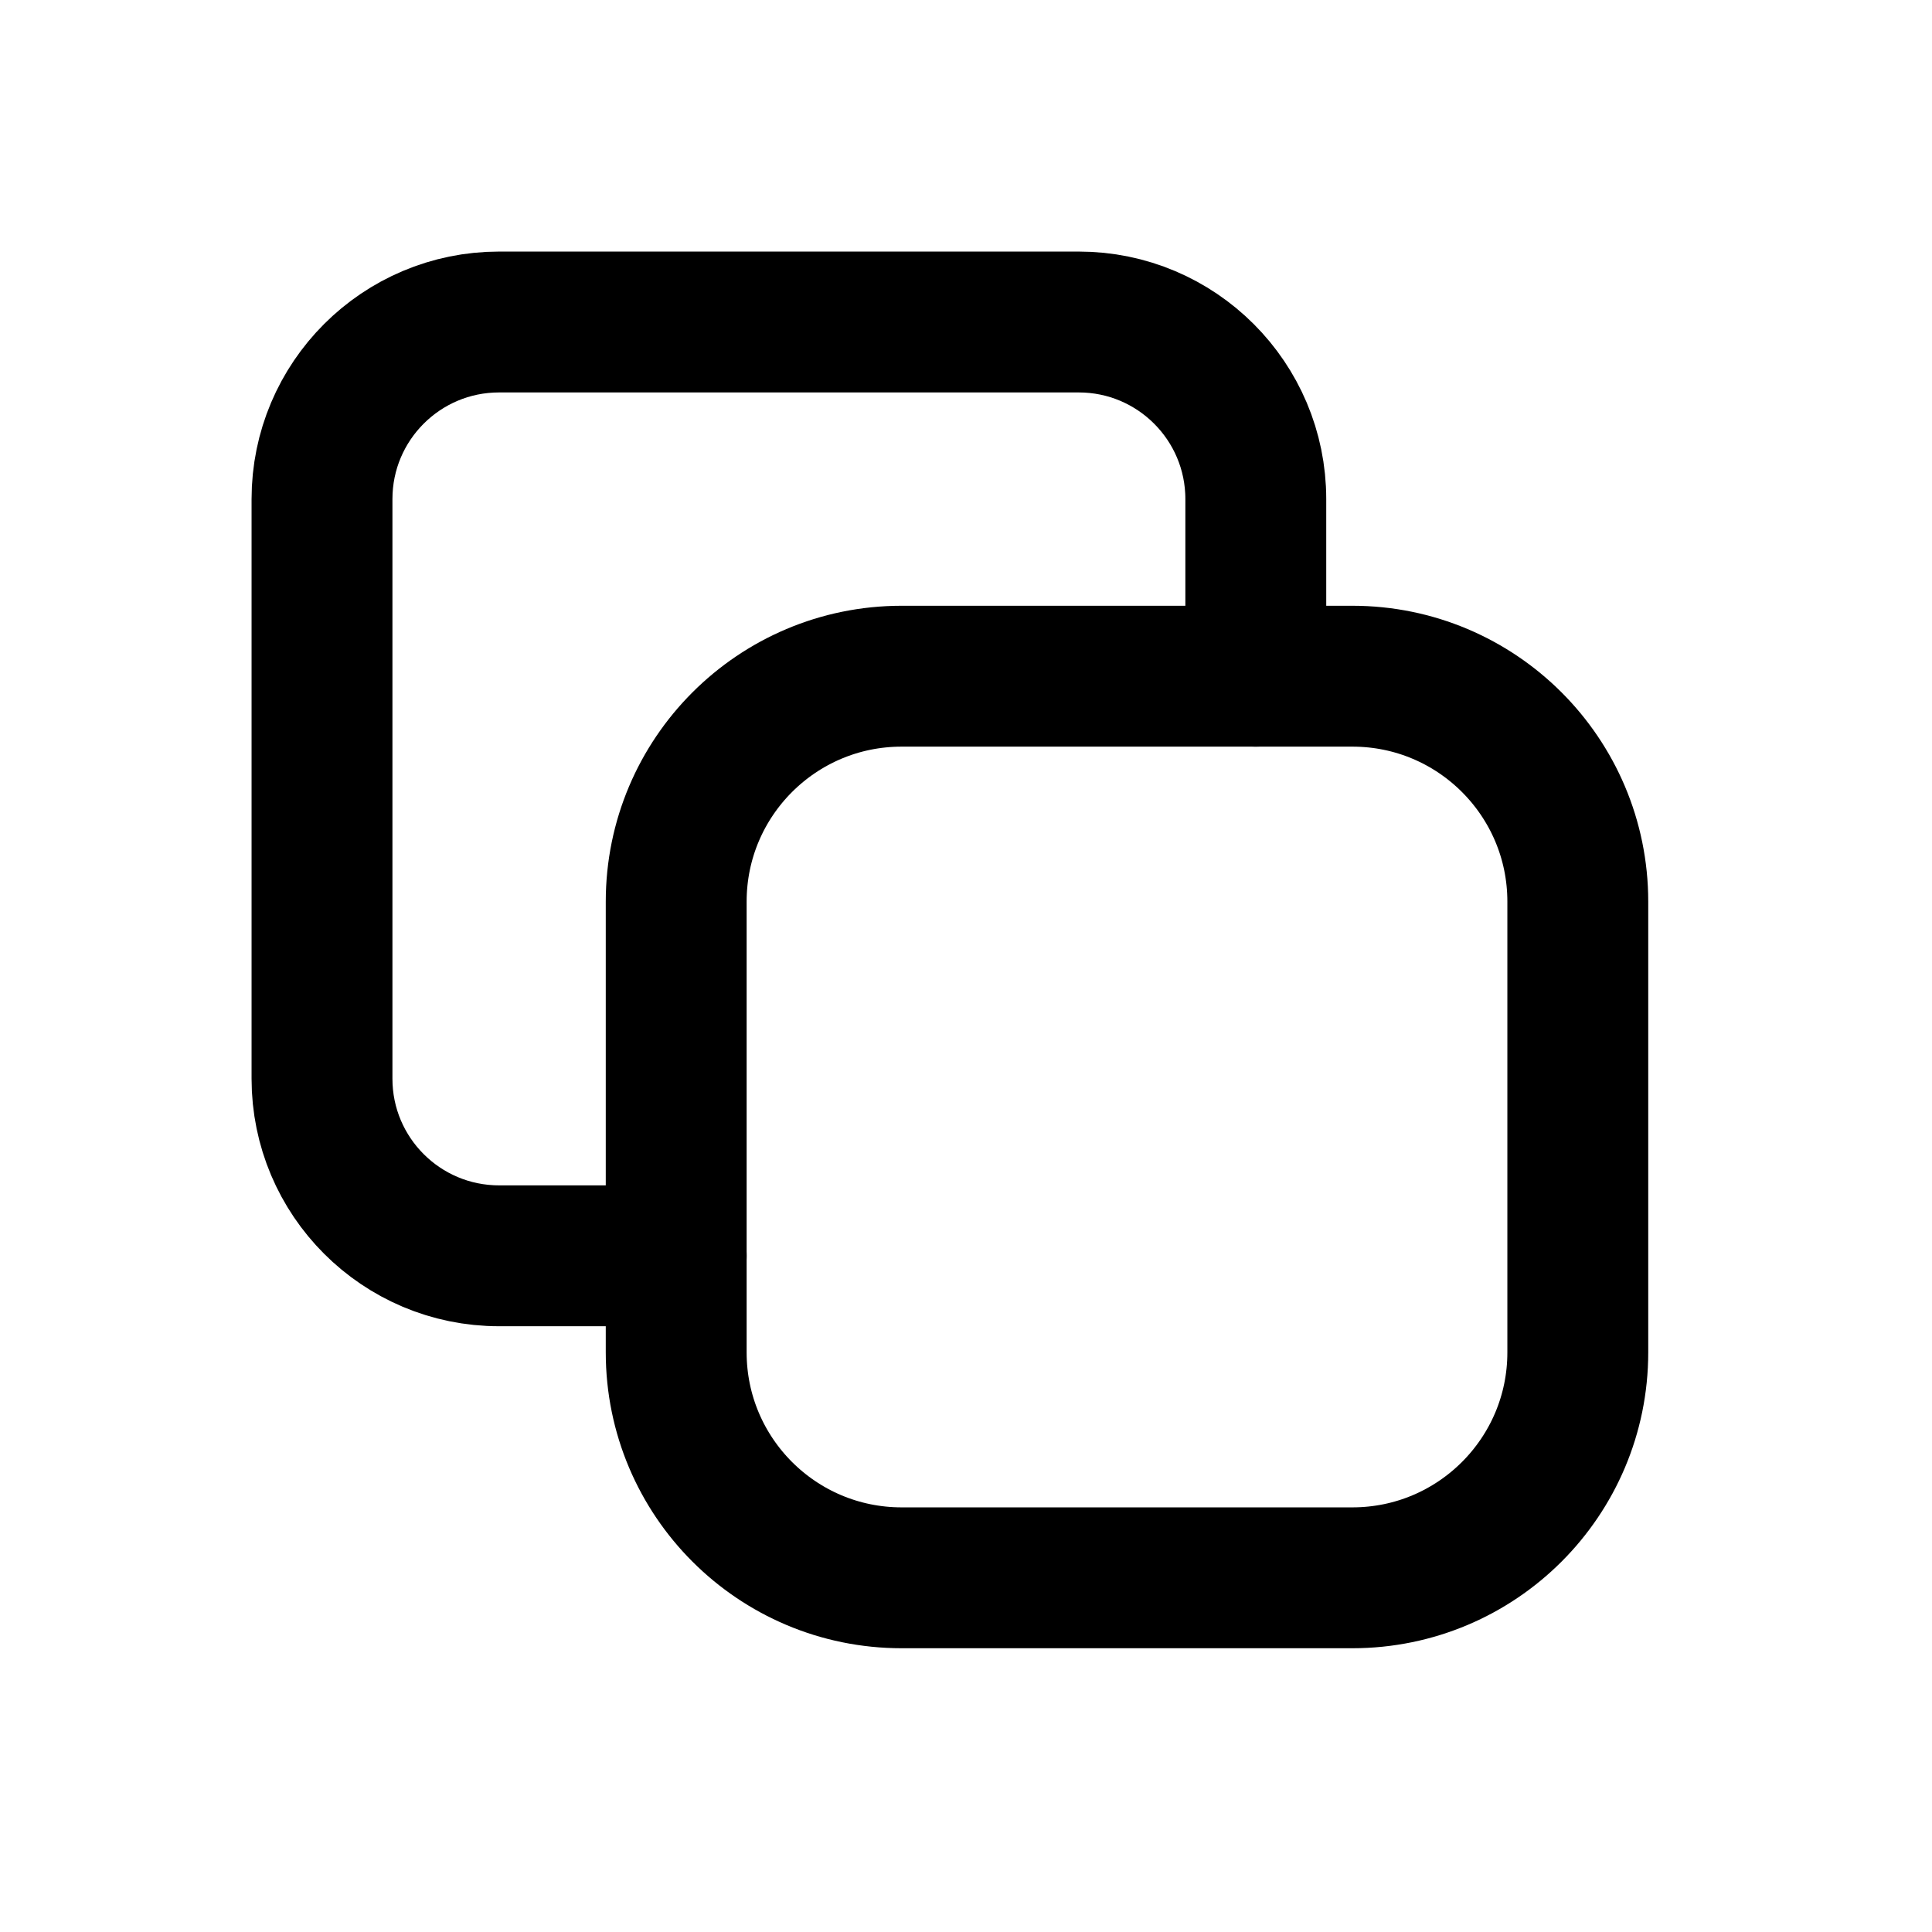
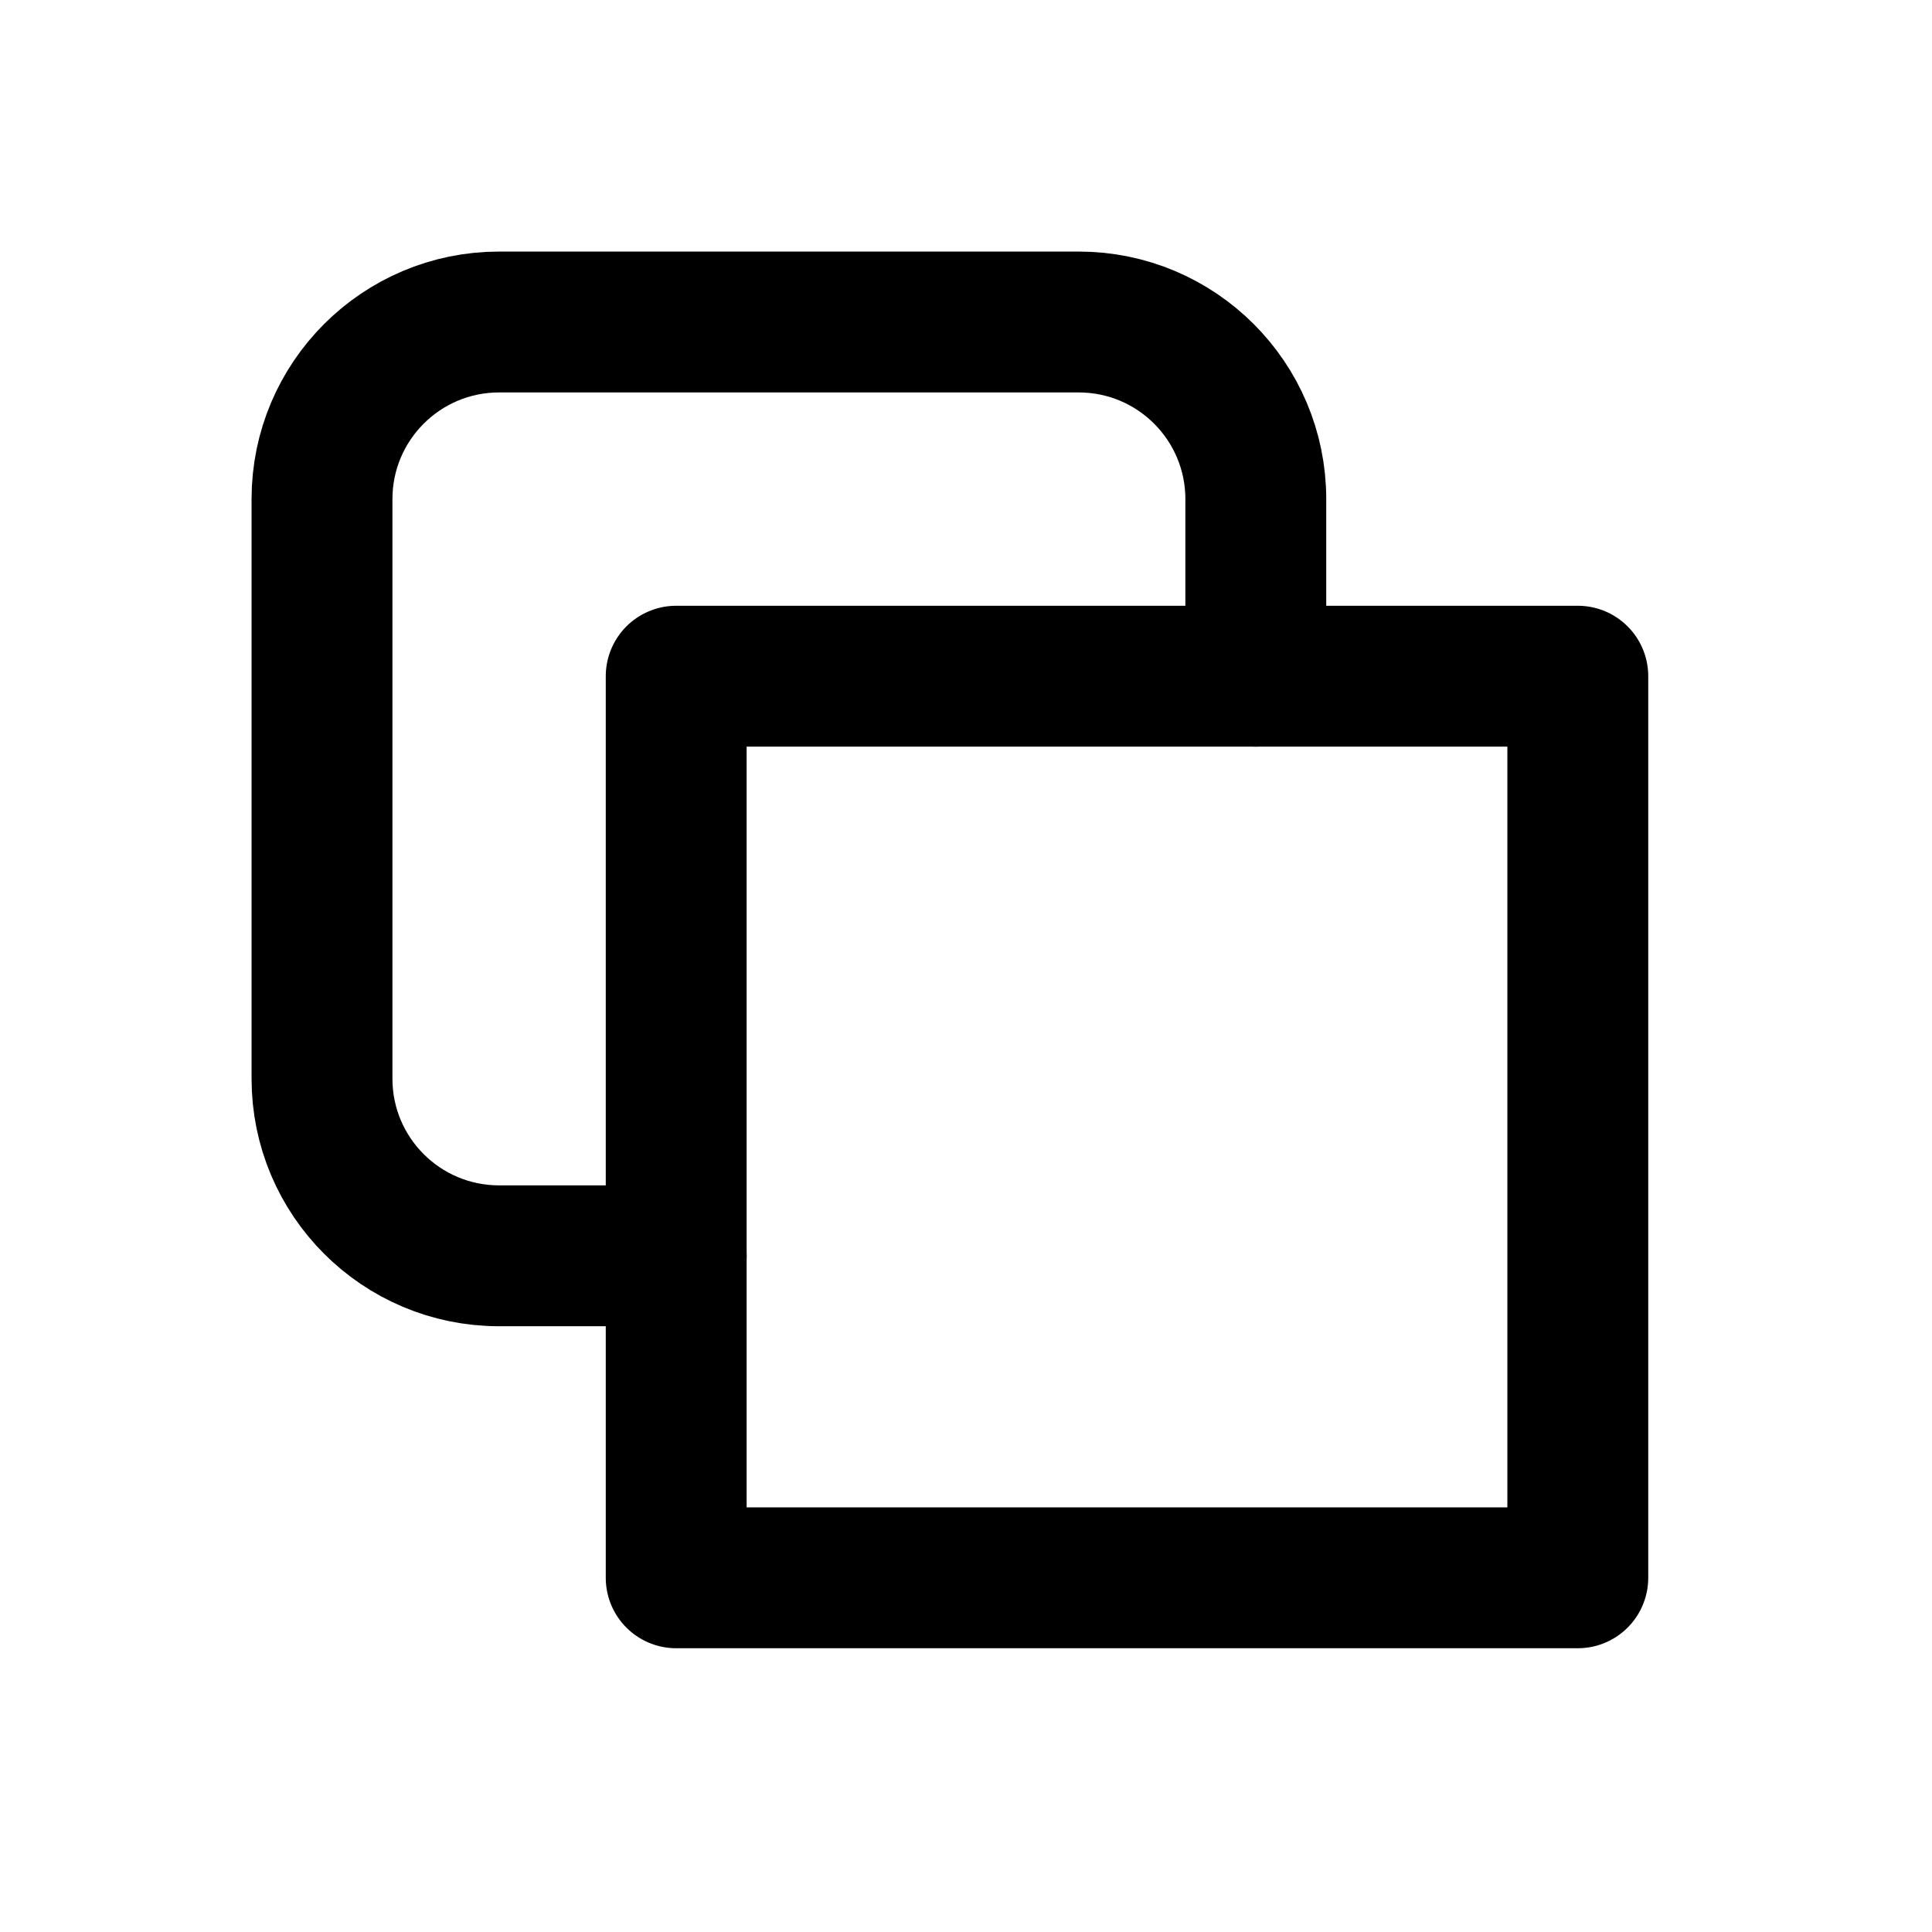
<svg xmlns="http://www.w3.org/2000/svg" width="24" height="24" viewBox="0 0 24 24" fill="none" stroke="currentColor" stroke-width="1.75" stroke-linecap="round" stroke-linejoin="round">
-   <rect x="8.4" y="8.4" width="11.2" height="11.2" rx="2.8" />
+   <rect x="8.4" y="8.4" width="11.2" height="11.2" rx="0" />
  <path d="M15.6 8.4V6.2A2.2 2.2 0 0 0 13.4 4H6.2A2.2 2.2 0 0 0 4 6.2v7.2A2.2 2.2 0 0 0 6.2 15.6h2.2" />
</svg>
